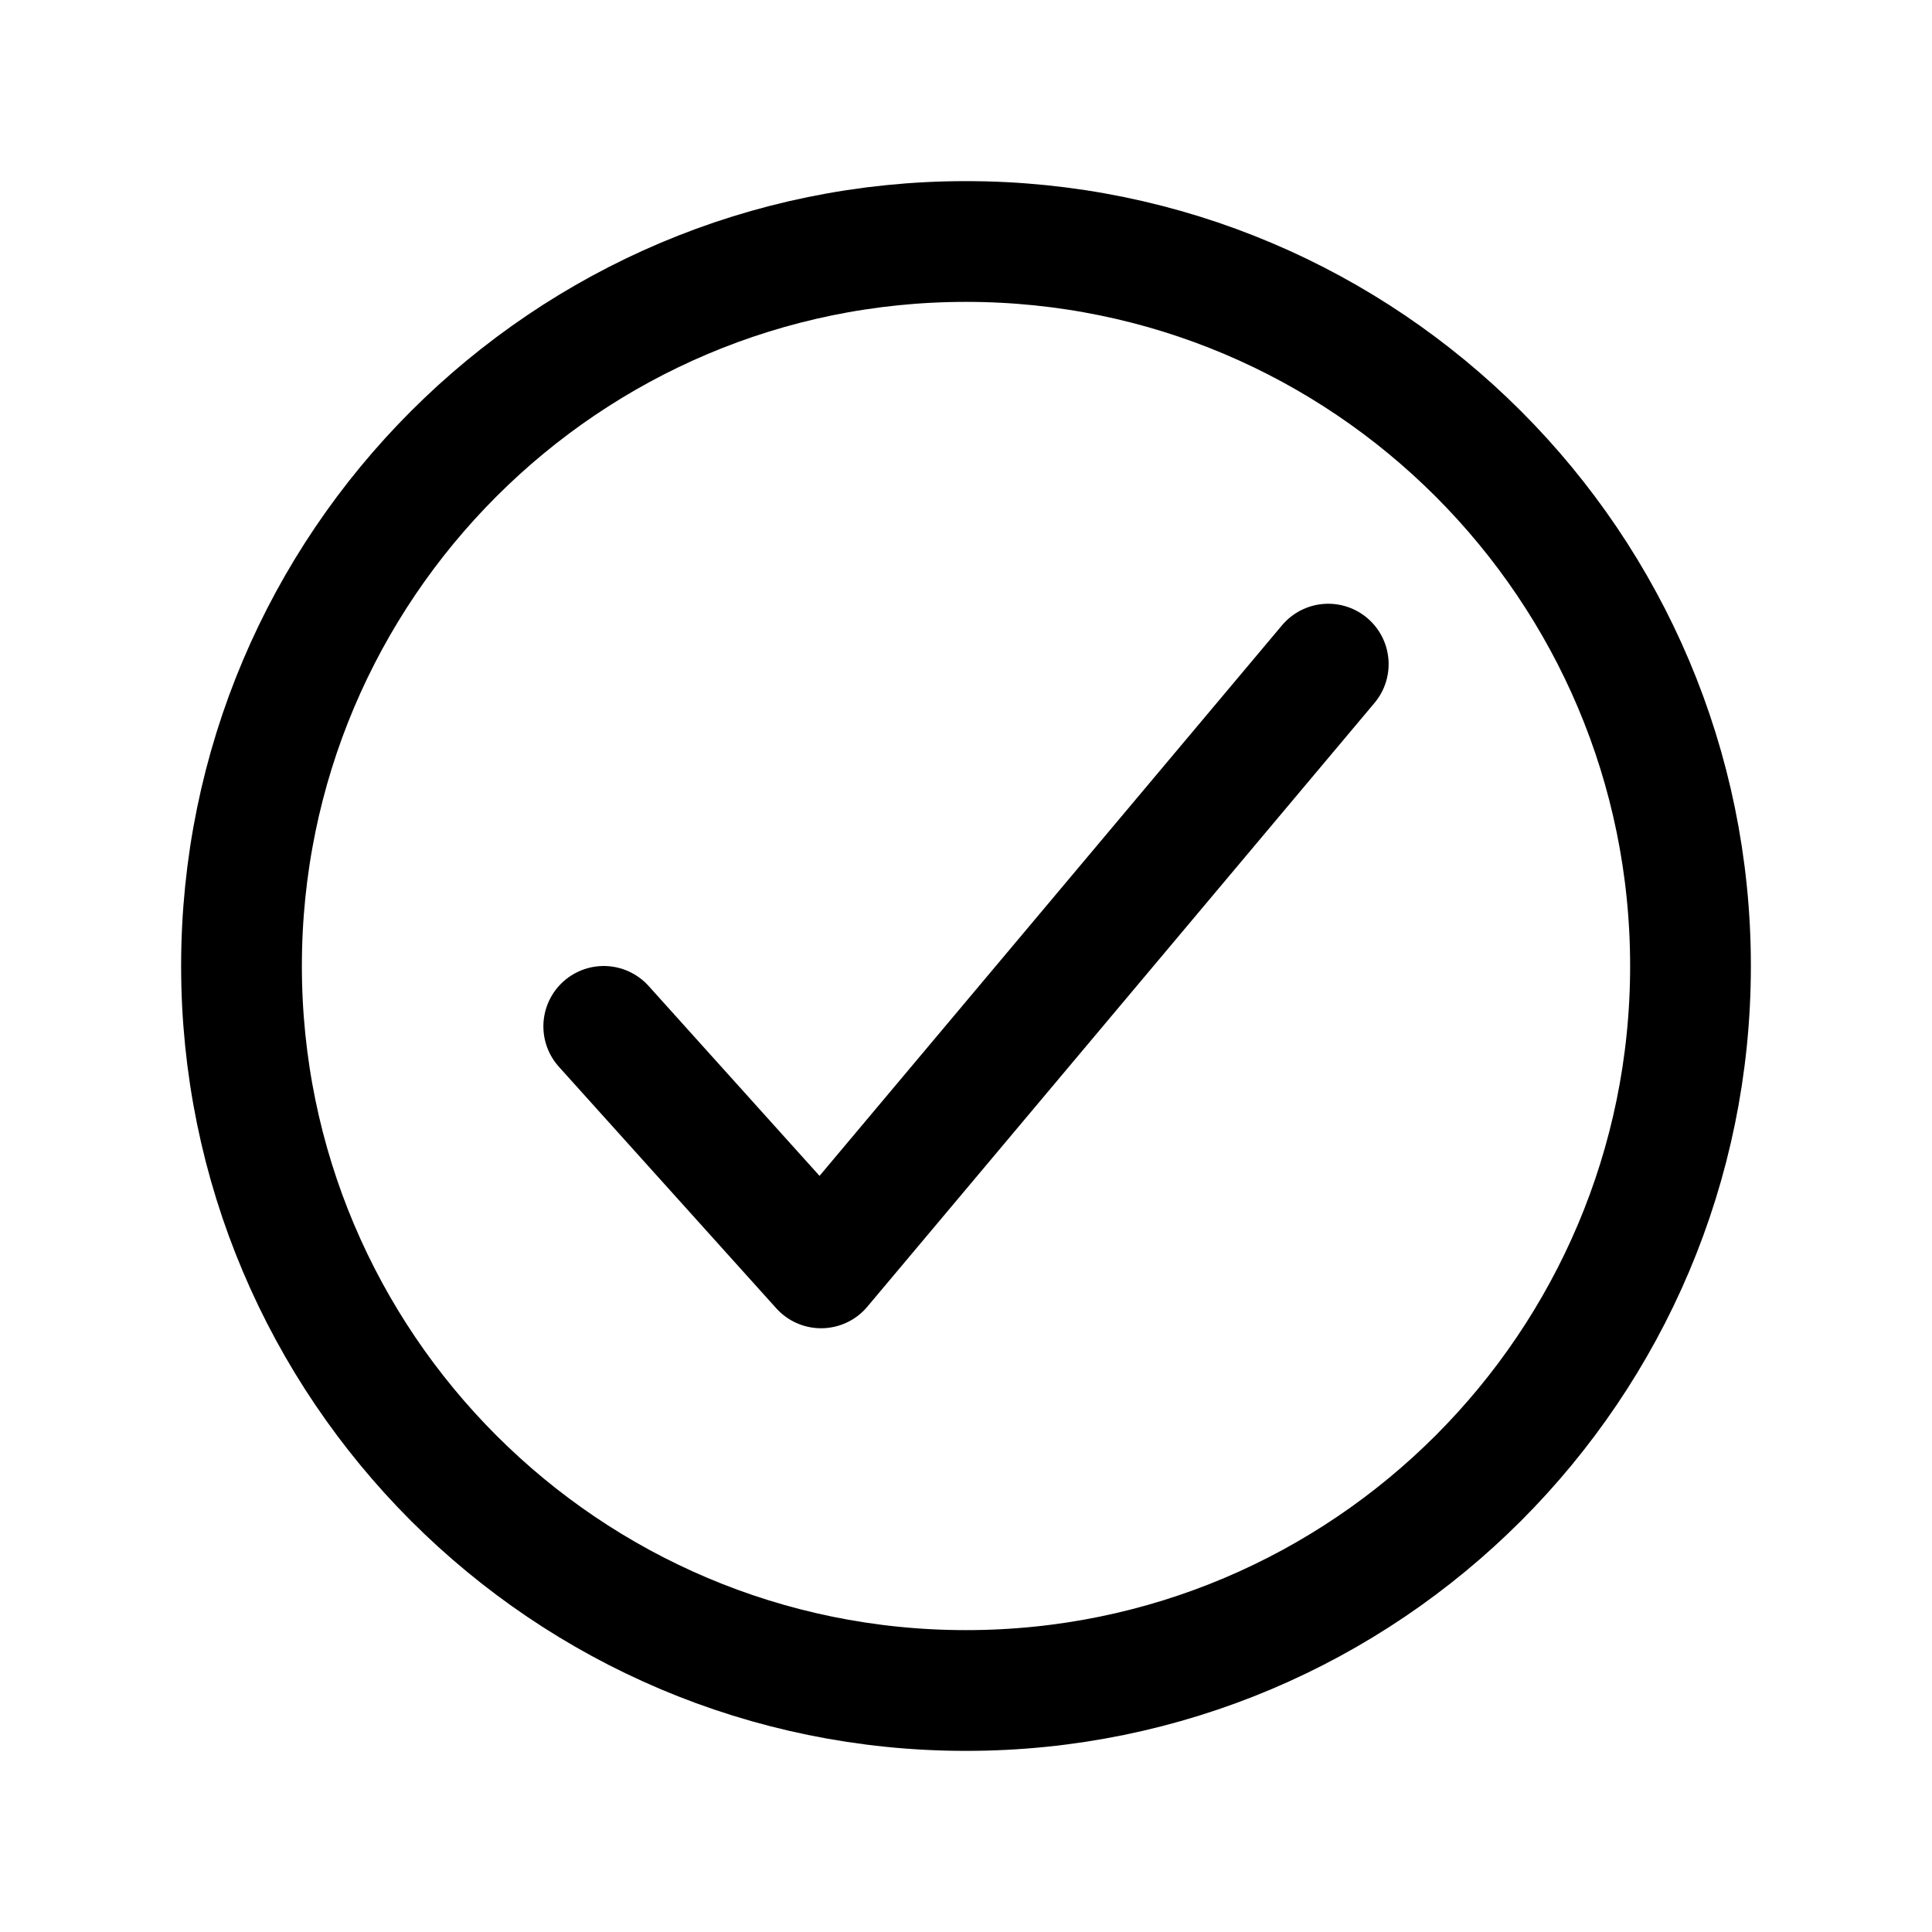
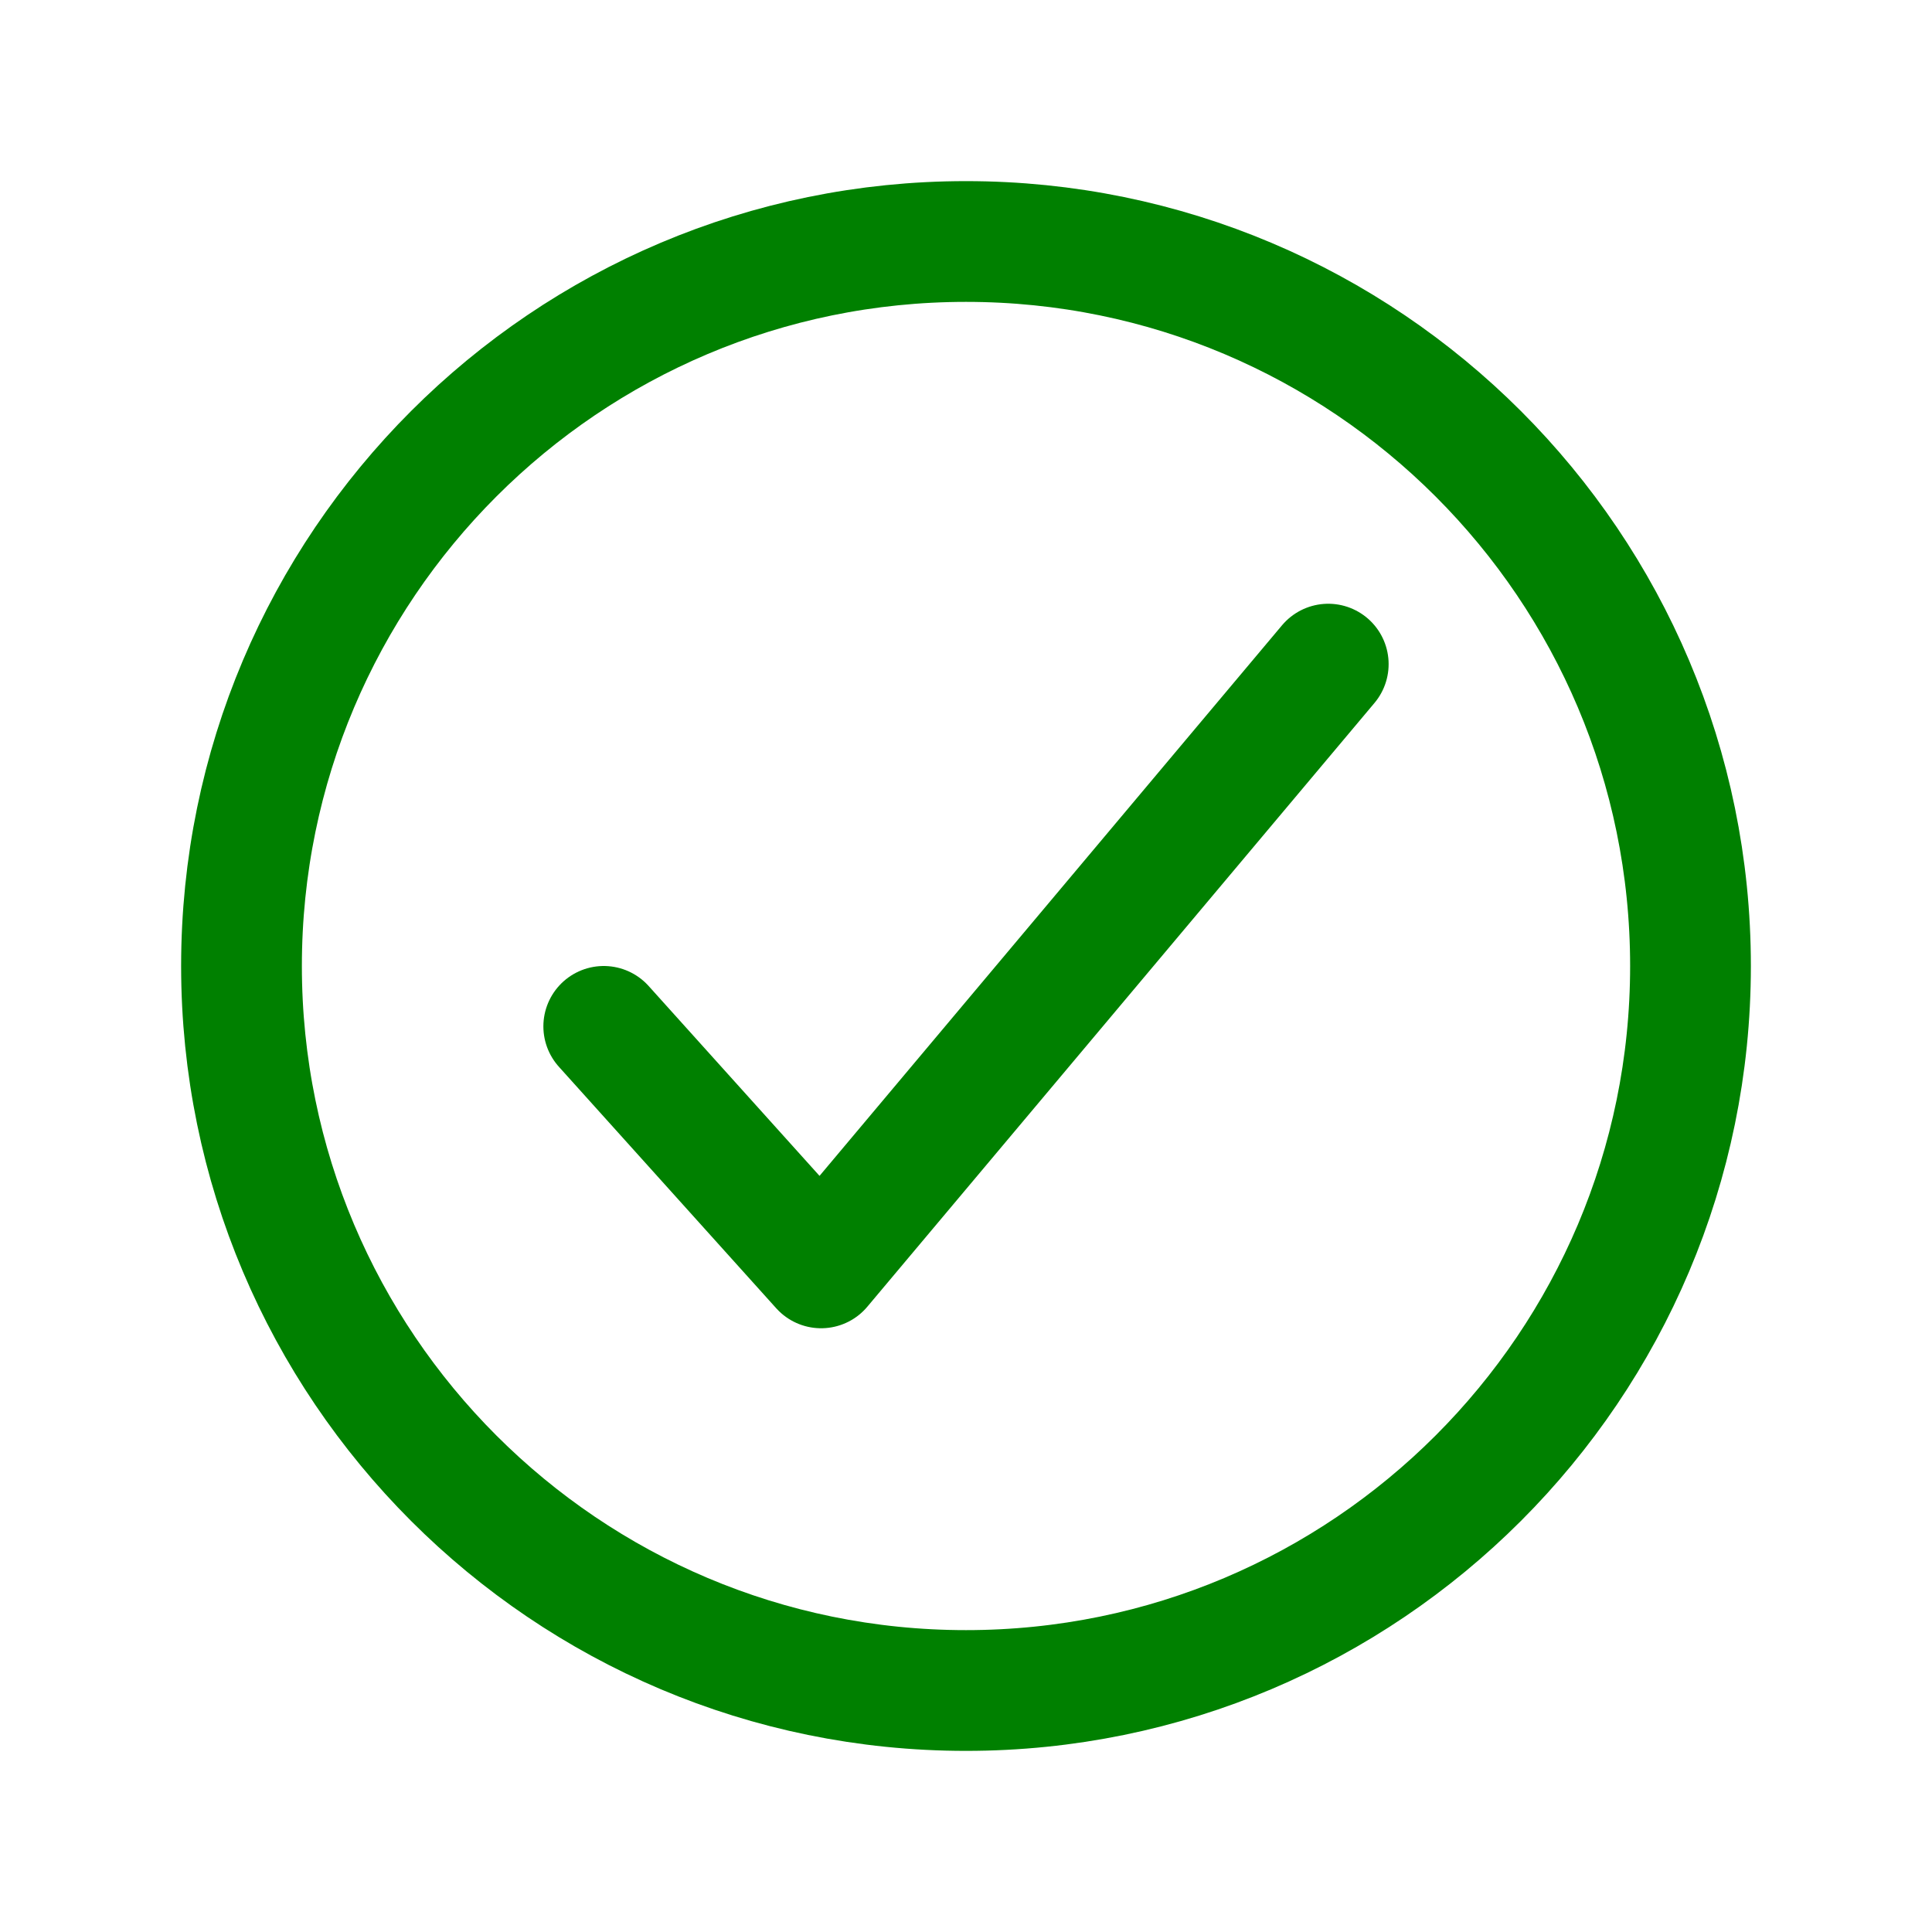
<svg xmlns="http://www.w3.org/2000/svg" width="512" height="512" viewBox="0 0 512 512">
-   <path d="M448,256c0-106-86-192-192-192S64,150,64,256s86,192,192,192S448,362,448,256Z" style="fill:none;stroke:#000;stroke-miterlimit:10;stroke-width:32px" />
-   <polyline points="352 176 217.6 336 160 272" style="fill:none;stroke:#000;stroke-linecap:round;stroke-linejoin:round;stroke-width:32px" />
+   <path d="M448,256c0-106-86-192-192-192S64,150,64,256s86,192,192,192S448,362,448,256Z" style="fill:none;stroke:#008000;stroke-miterlimit:10;stroke-width:32px" />
+   <polyline points="352 176 217.6 336 160 272" style="fill:none;stroke:#008000;stroke-linecap:round;stroke-linejoin:round;stroke-width:32px" />
</svg>
